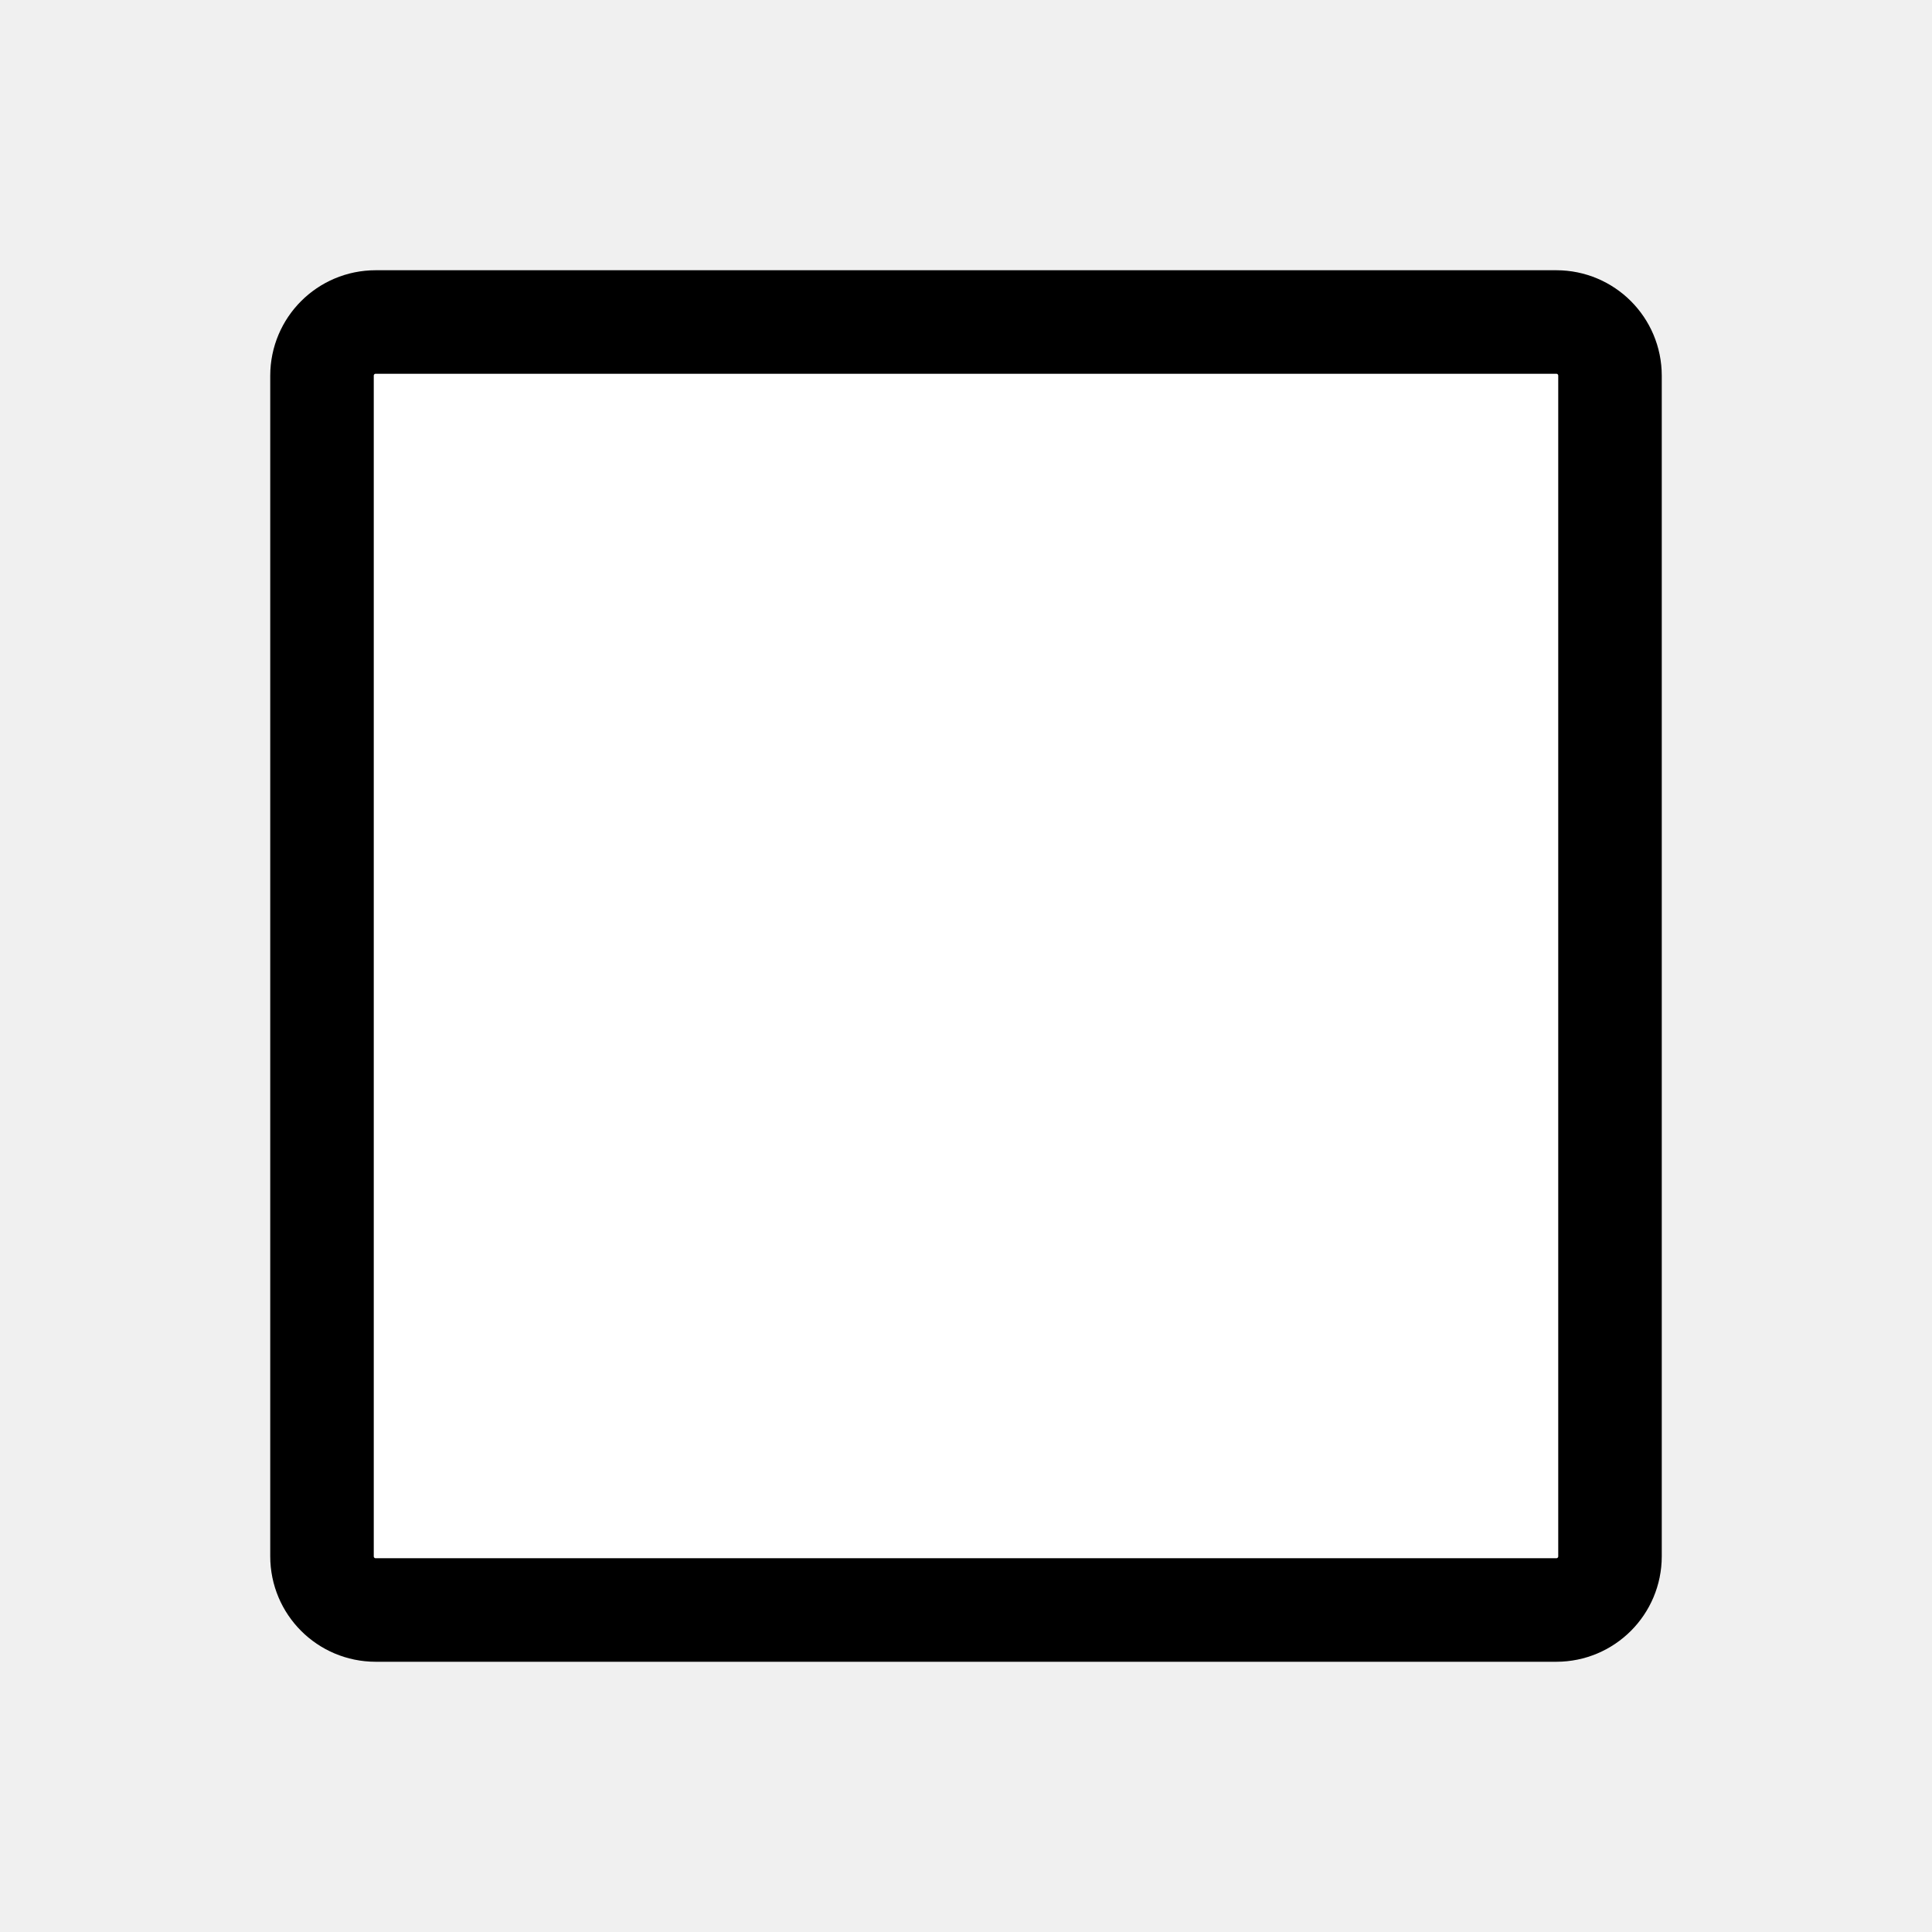
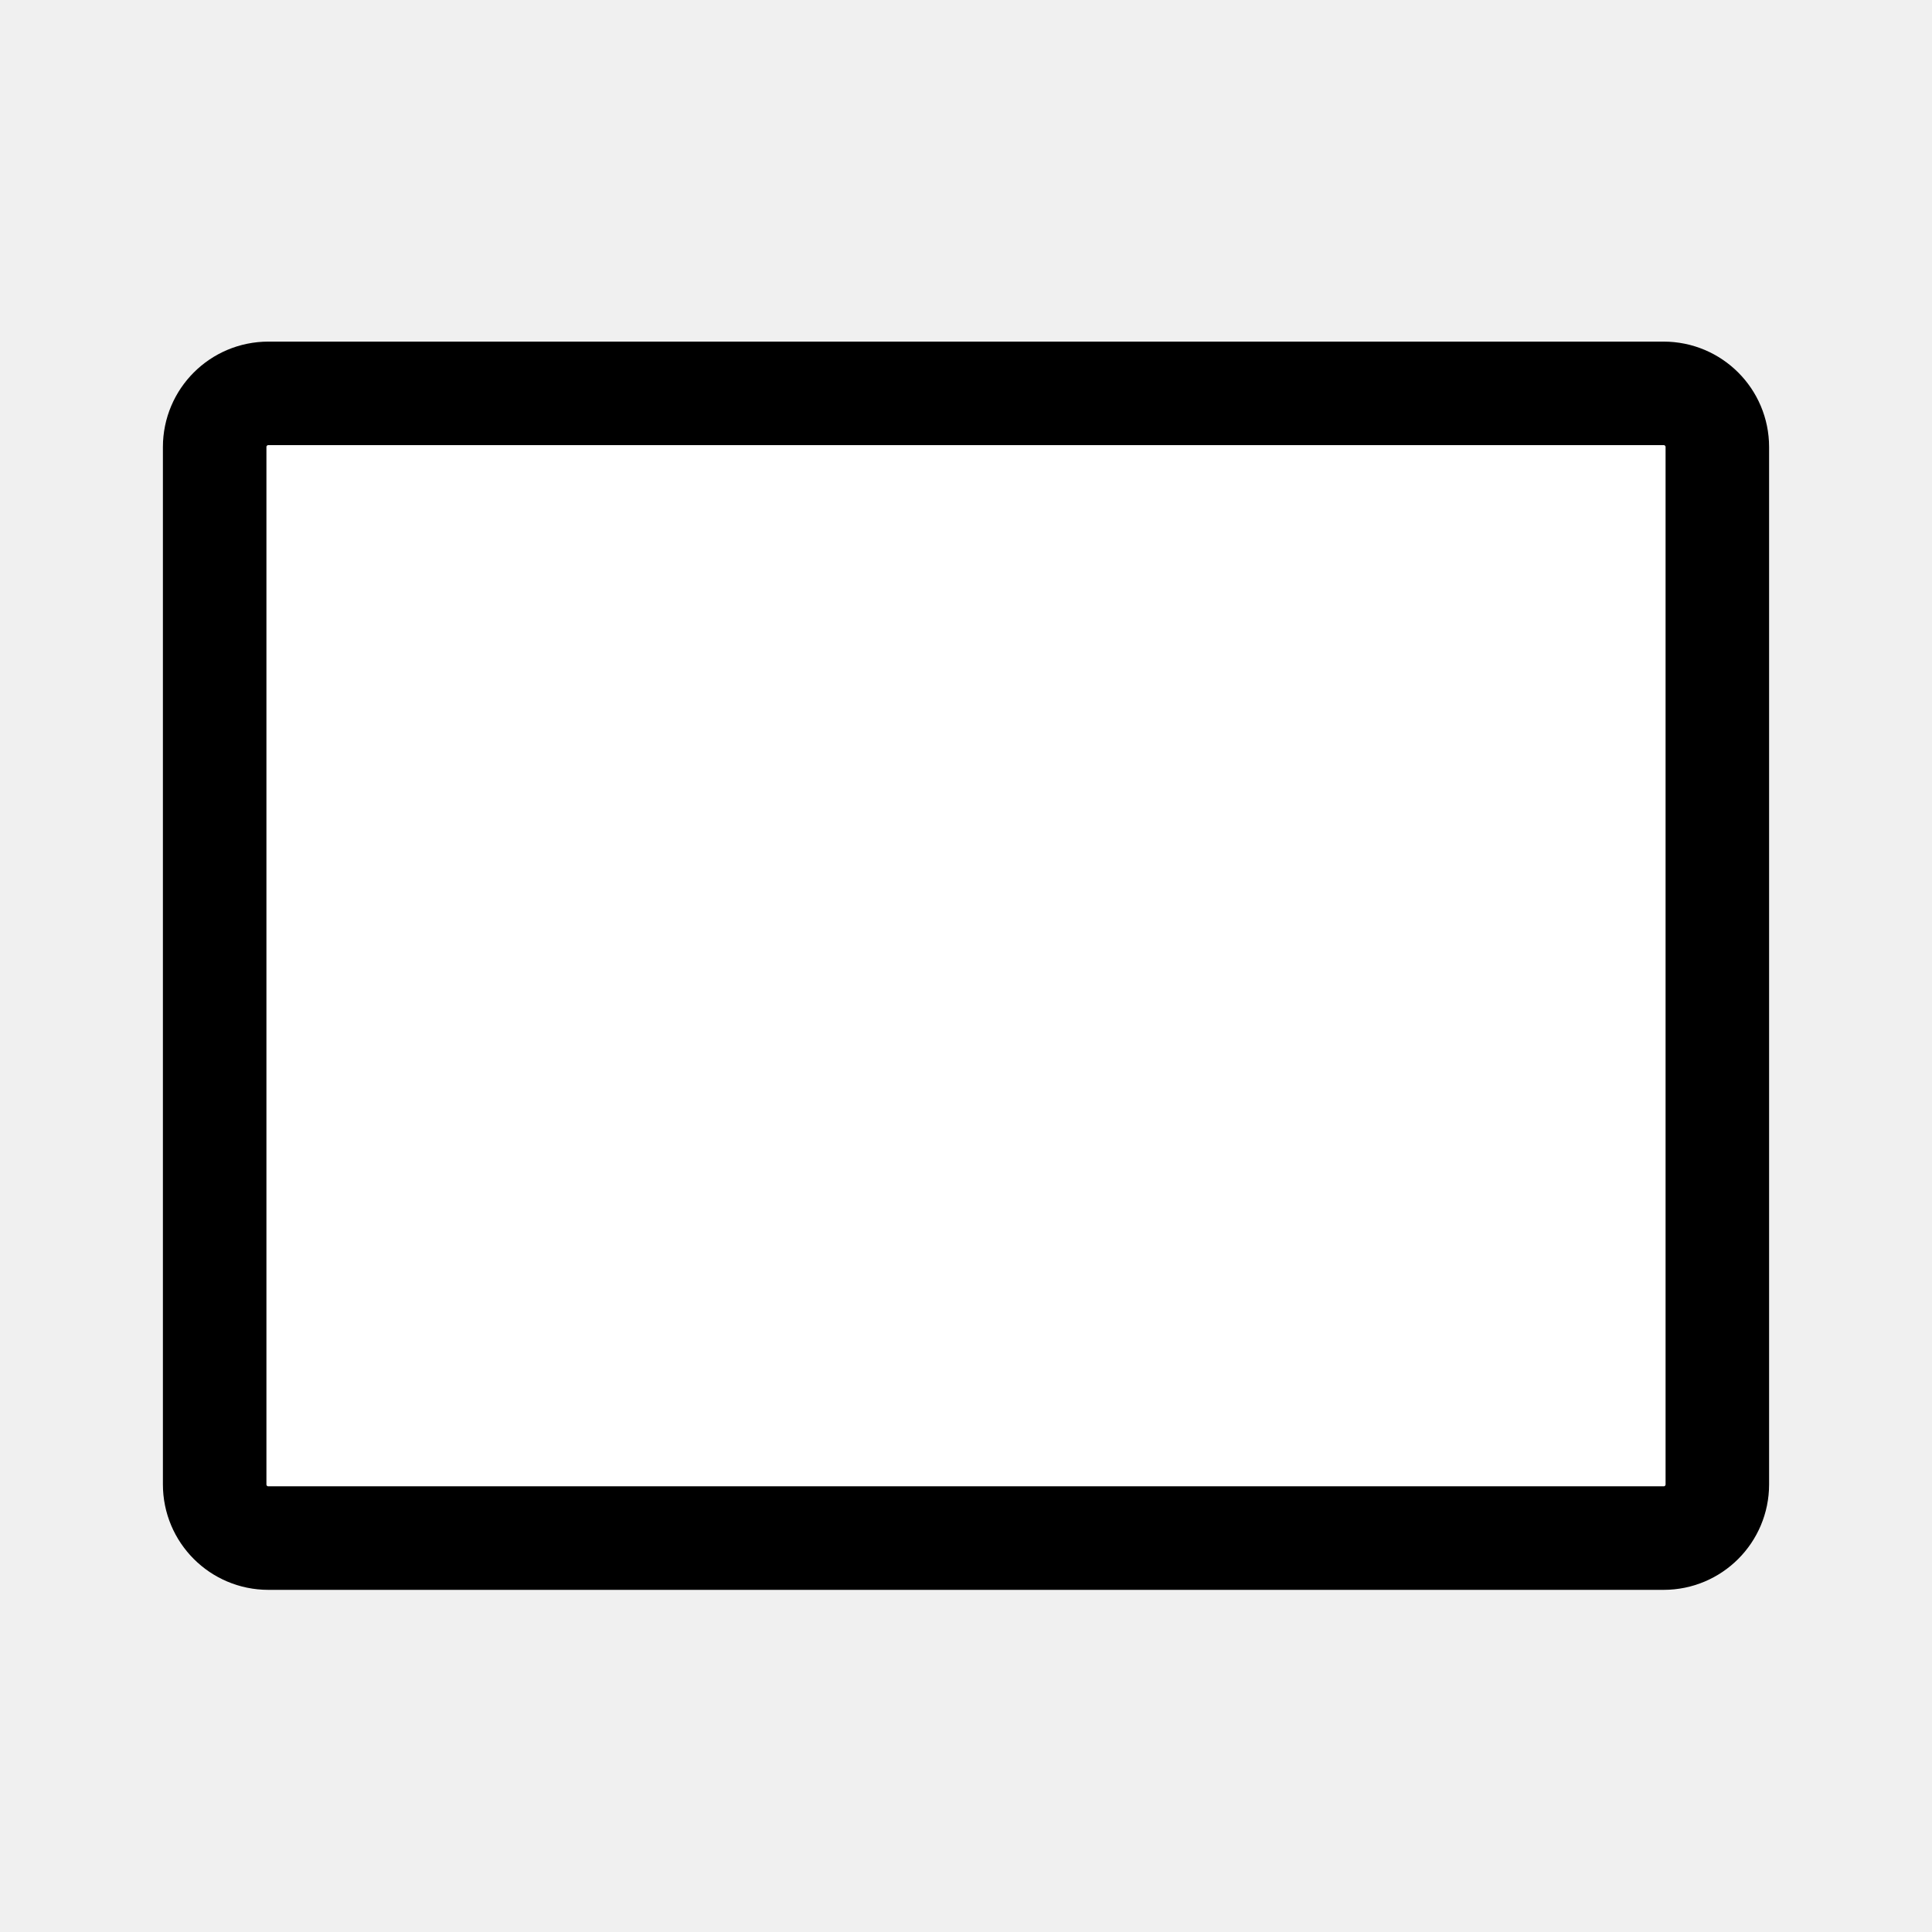
<svg xmlns="http://www.w3.org/2000/svg" width="28" height="28" viewBox="0 0 36 36">
-   <rect fill="#fff" stroke="#000" stroke-width="1.929" stroke-linejoin="round" stroke-linecap="round" x="6" y="6" width="24" height="24" rx="1" />
+   <rect fill="#fff" stroke="#000" stroke-width="1.929" stroke-linejoin="round" stroke-linecap="round" x="4" y="7.33" width="28" height="21.33" rx="1" />
</svg>
